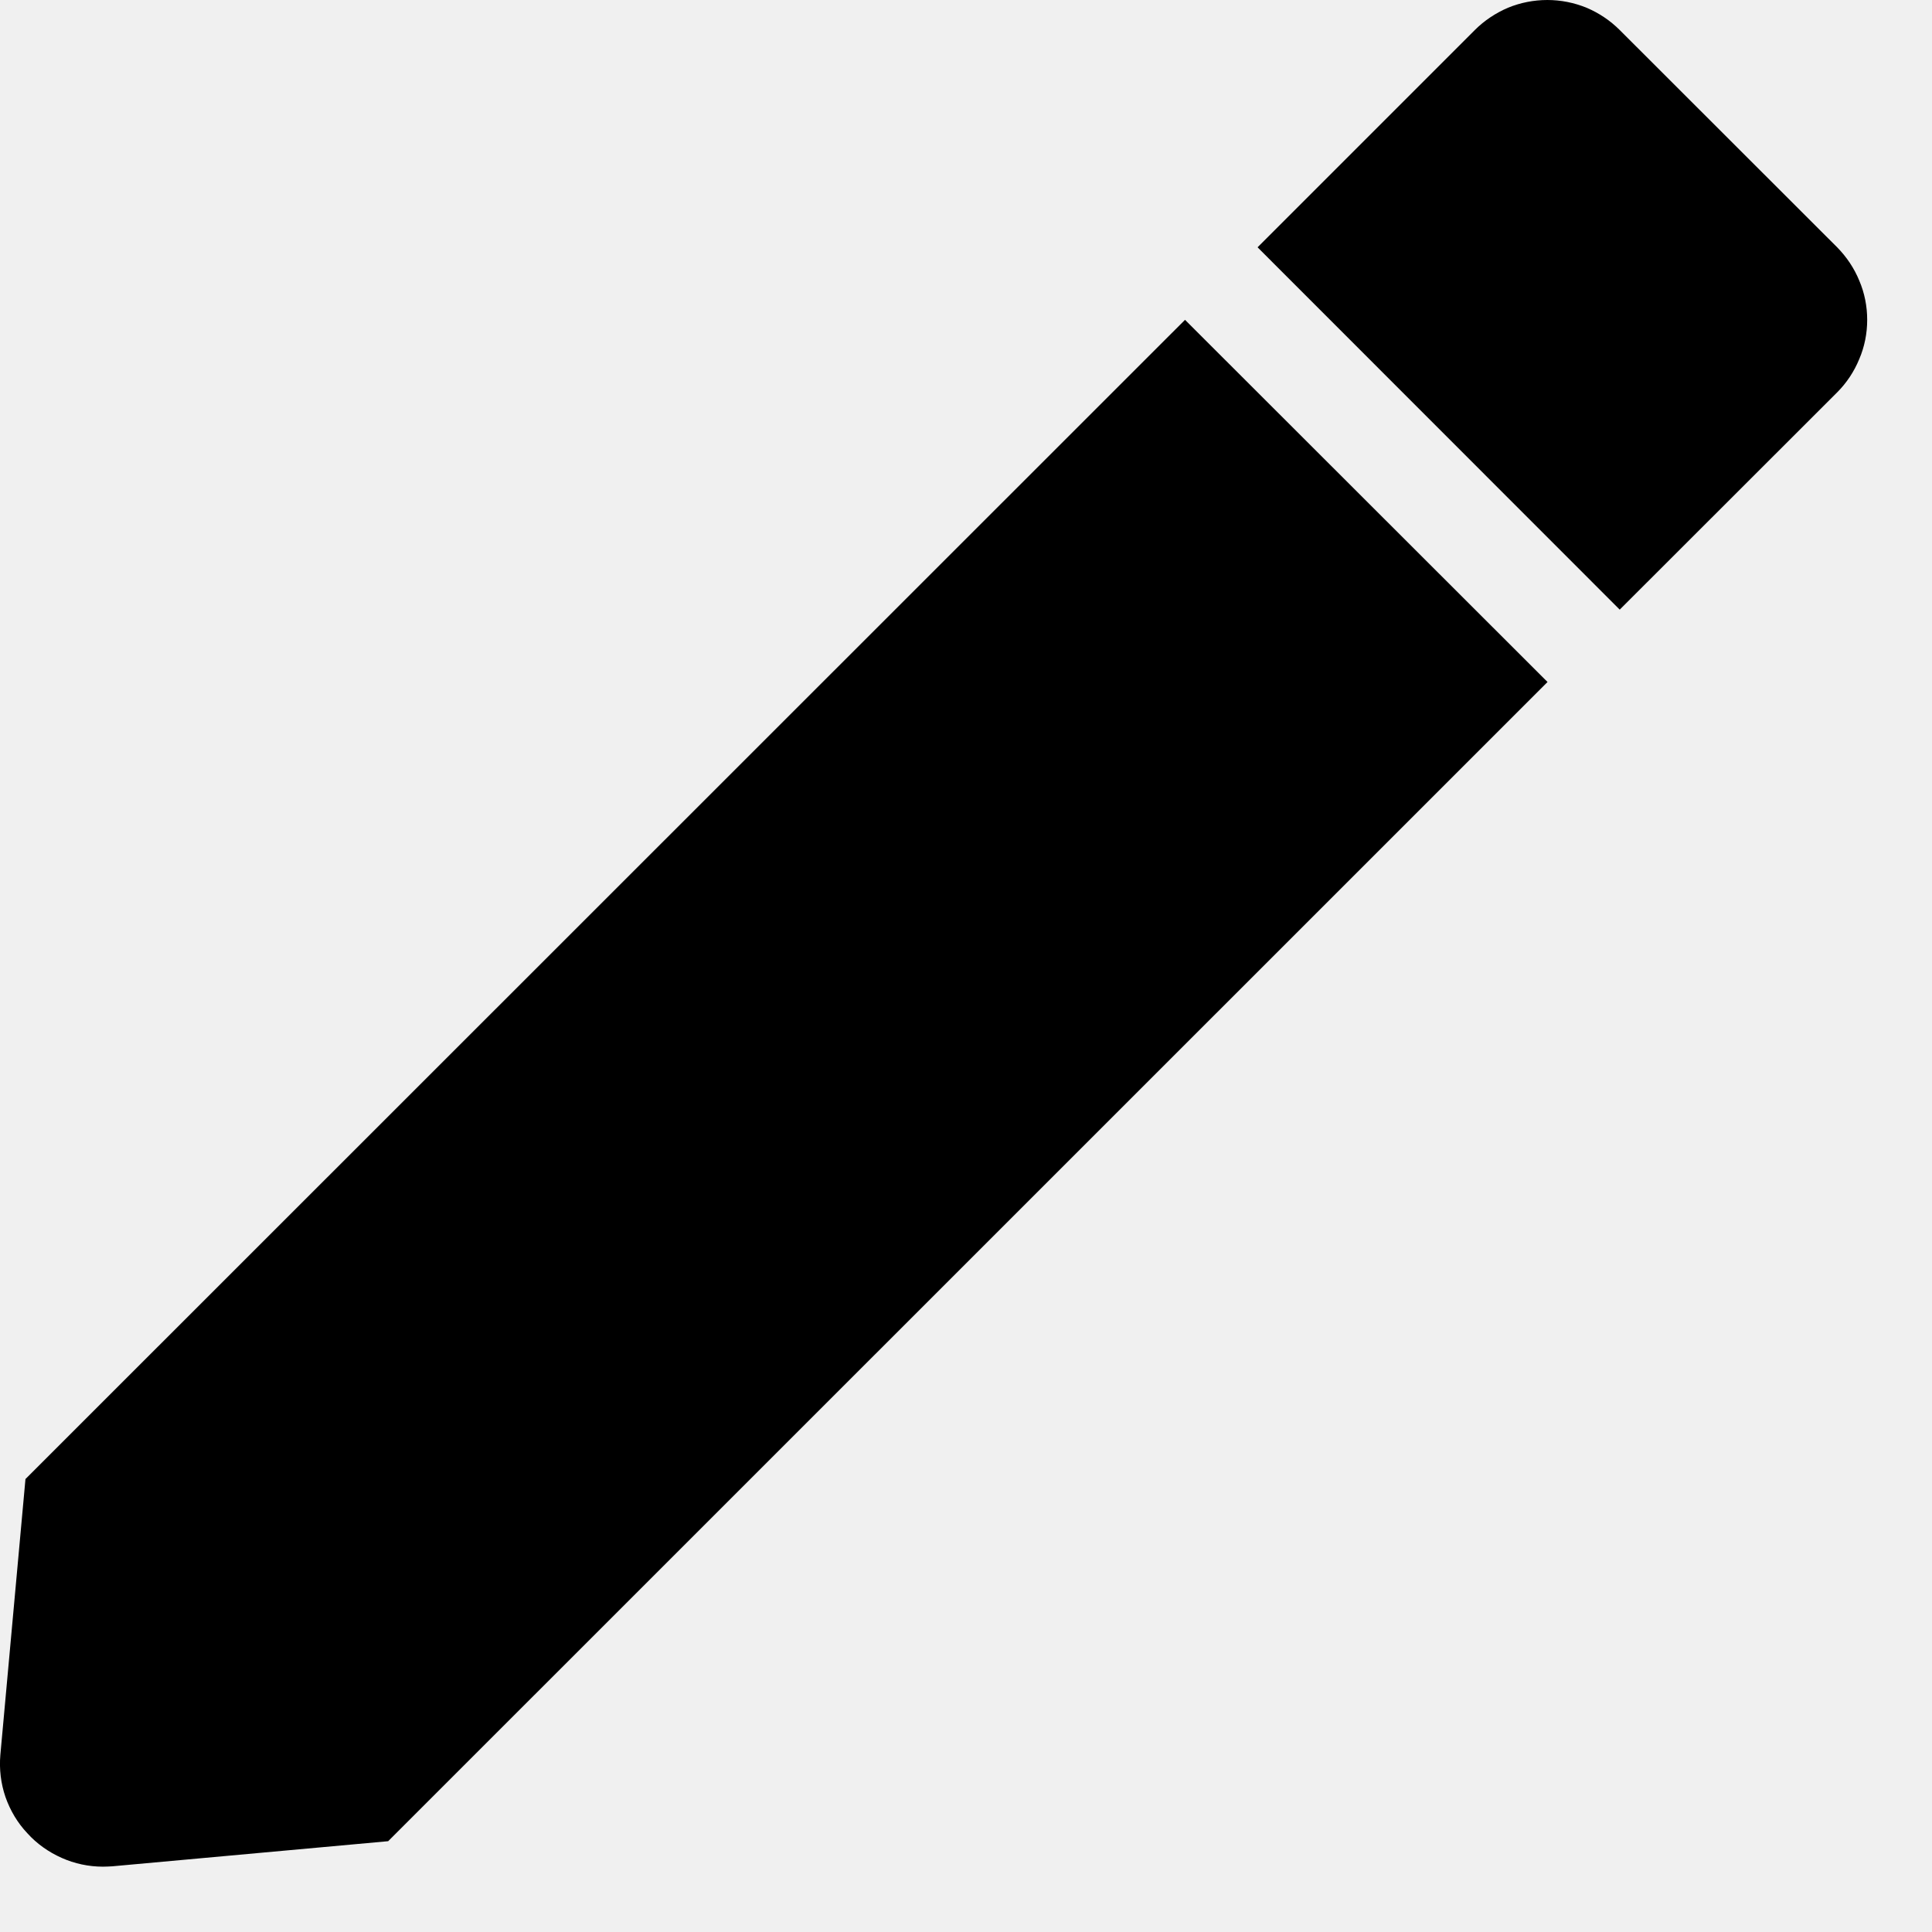
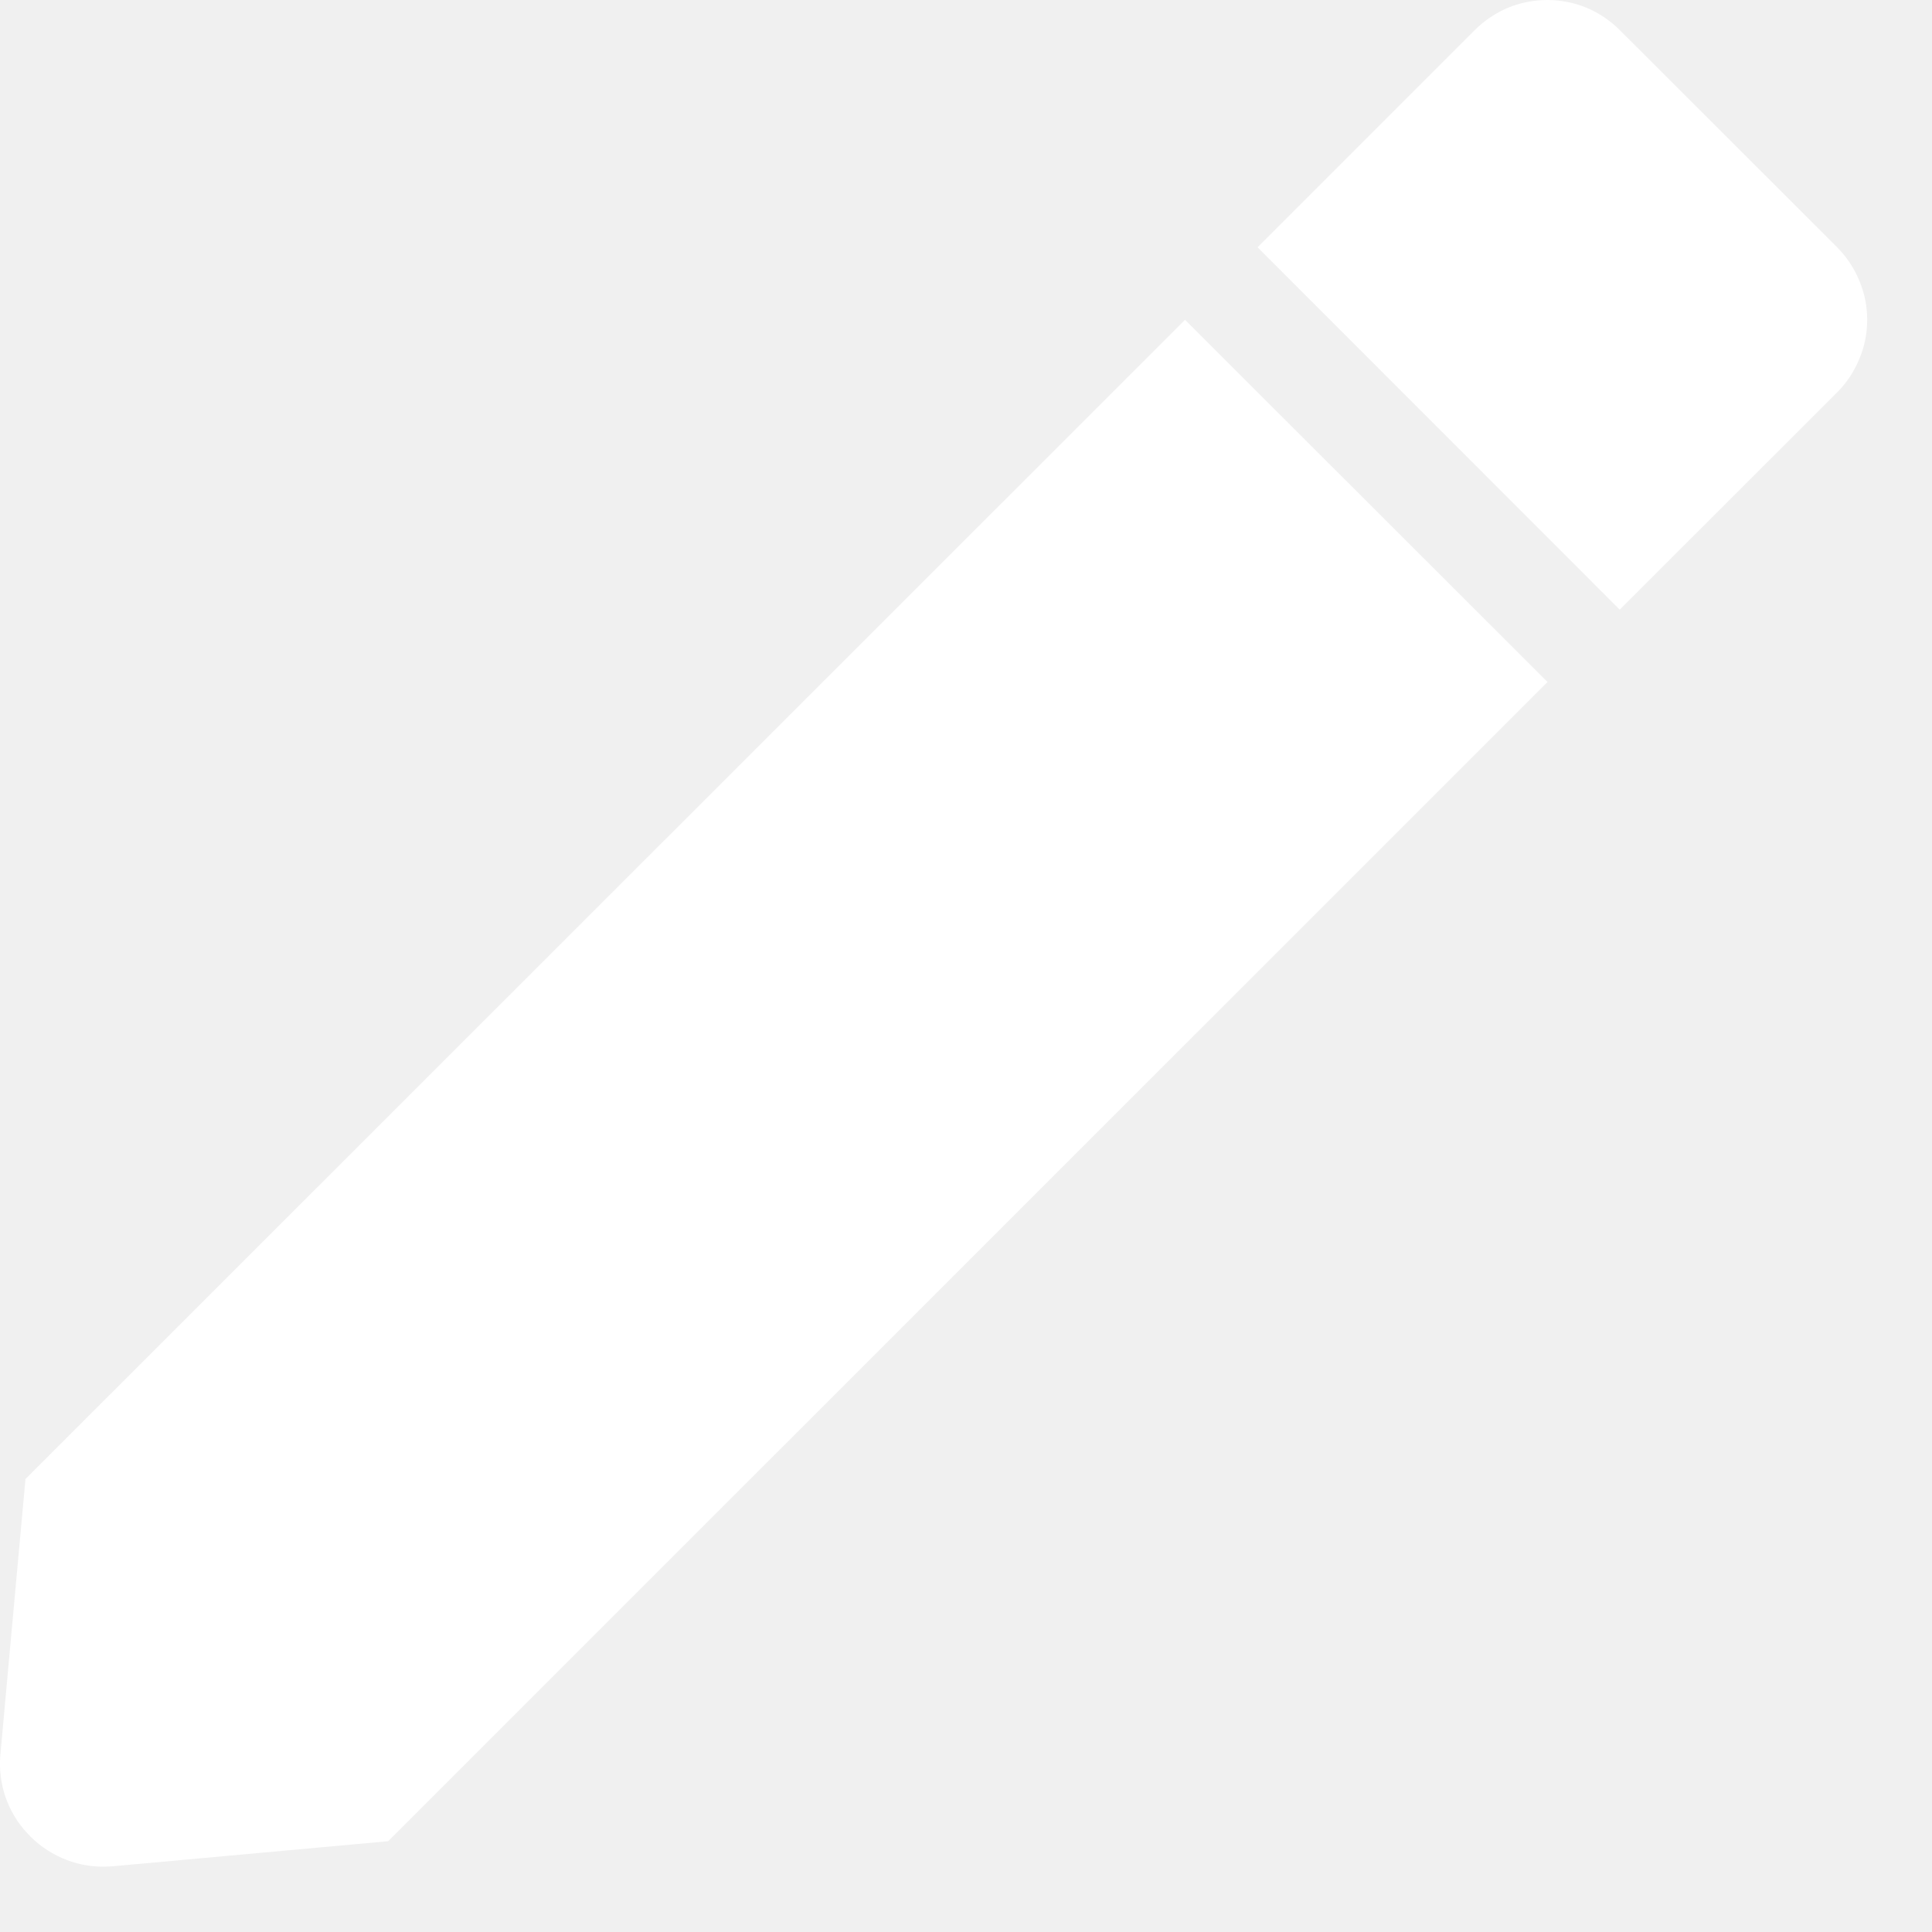
<svg xmlns="http://www.w3.org/2000/svg" width="11" height="11" viewBox="0 0 11 11" fill="none">
-   <path d="M0.586 10.628C0.505 10.628 0.425 10.611 0.351 10.578C0.277 10.545 0.21 10.498 0.156 10.438C0.1 10.379 0.058 10.308 0.031 10.231C0.005 10.155 -0.005 10.073 0.002 9.992L0.145 8.421L6.747 1.821L8.811 3.883L2.21 10.483L0.639 10.626C0.621 10.627 0.603 10.628 0.586 10.628V10.628ZM9.222 3.471L7.16 1.408L8.397 0.171C8.451 0.117 8.516 0.074 8.586 0.044C8.657 0.015 8.733 0 8.81 0C8.886 0 8.962 0.015 9.033 0.044C9.104 0.074 9.168 0.117 9.222 0.171L10.46 1.408C10.514 1.463 10.557 1.527 10.586 1.598C10.616 1.668 10.631 1.744 10.631 1.821C10.631 1.898 10.616 1.974 10.586 2.044C10.557 2.115 10.514 2.18 10.46 2.234L9.223 3.47L9.222 3.471V3.471Z" fill="black" />
+   <path d="M0.586 10.628C0.505 10.628 0.425 10.611 0.351 10.578C0.277 10.545 0.21 10.498 0.156 10.438C0.1 10.379 0.058 10.308 0.031 10.231C0.005 10.155 -0.005 10.073 0.002 9.992L0.145 8.421L6.747 1.821L8.811 3.883L2.21 10.483L0.639 10.626C0.621 10.627 0.603 10.628 0.586 10.628V10.628ZM9.222 3.471L7.16 1.408L8.397 0.171C8.451 0.117 8.516 0.074 8.586 0.044C8.657 0.015 8.733 0 8.81 0C8.886 0 8.962 0.015 9.033 0.044C9.104 0.074 9.168 0.117 9.222 0.171L10.46 1.408C10.514 1.463 10.557 1.527 10.586 1.598C10.616 1.668 10.631 1.744 10.631 1.821C10.631 1.898 10.616 1.974 10.586 2.044C10.557 2.115 10.514 2.18 10.46 2.234L9.223 3.47L9.222 3.471V3.471Z" fill="white" />
</svg>
